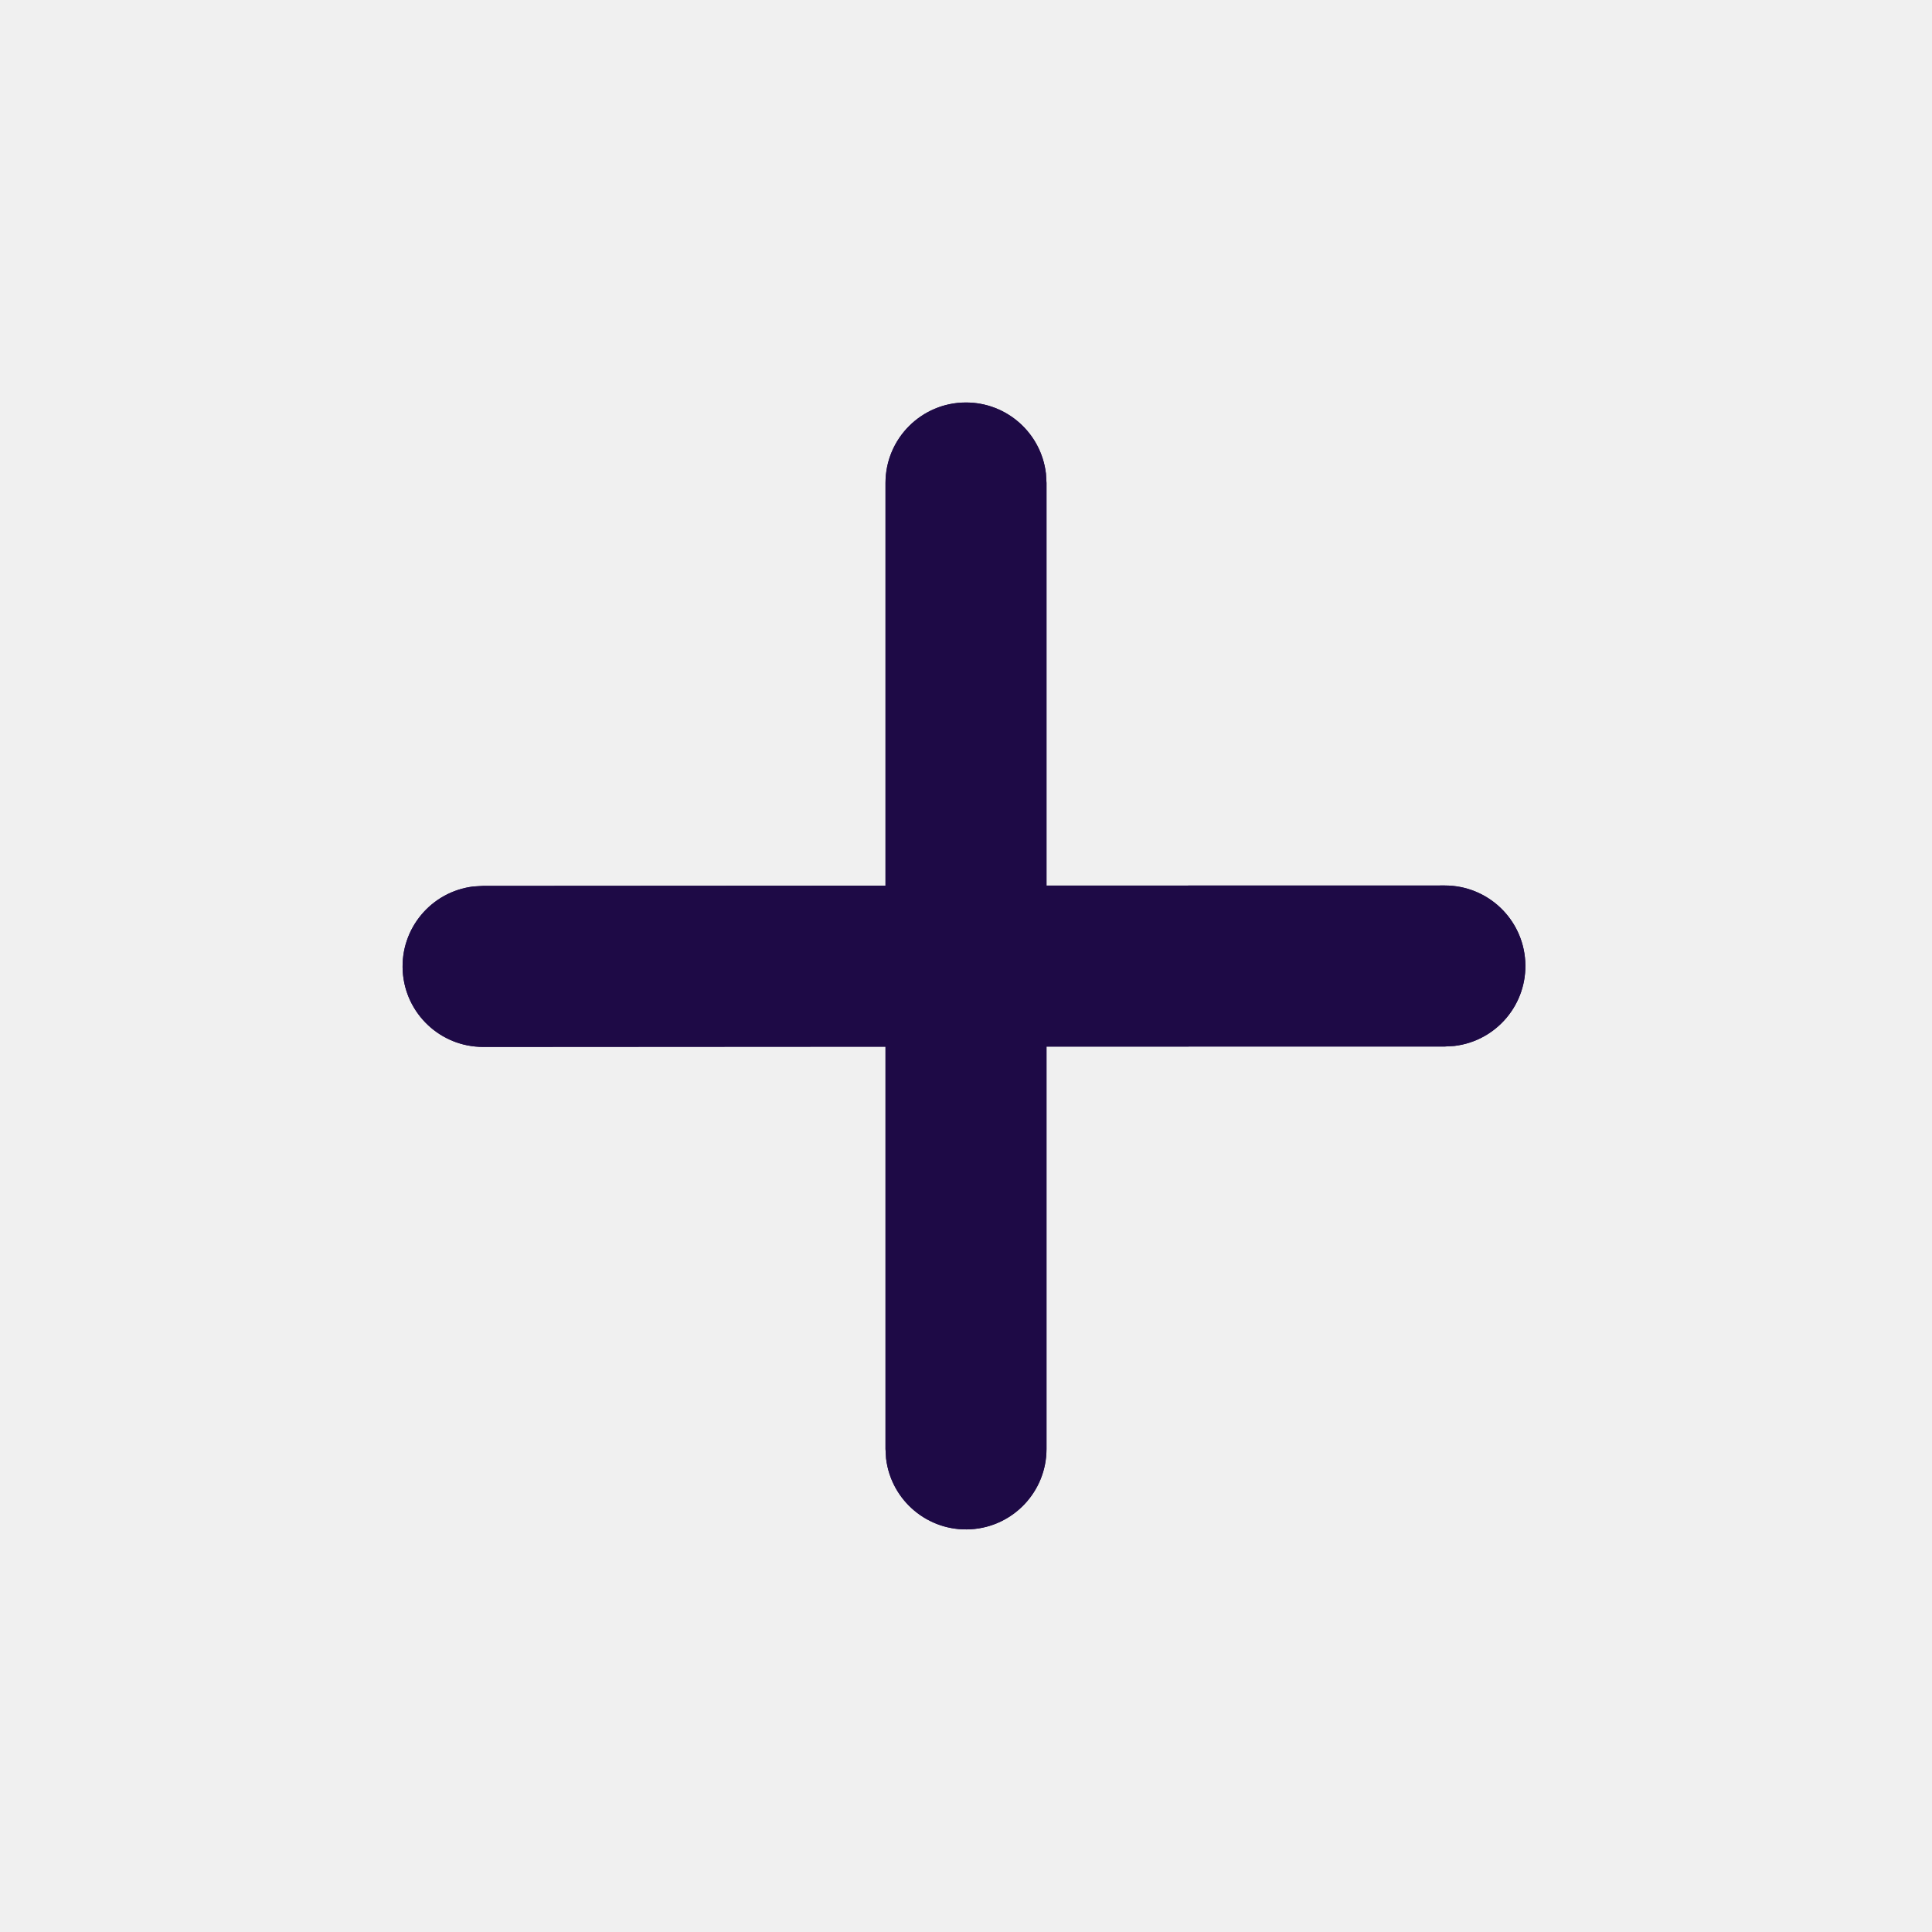
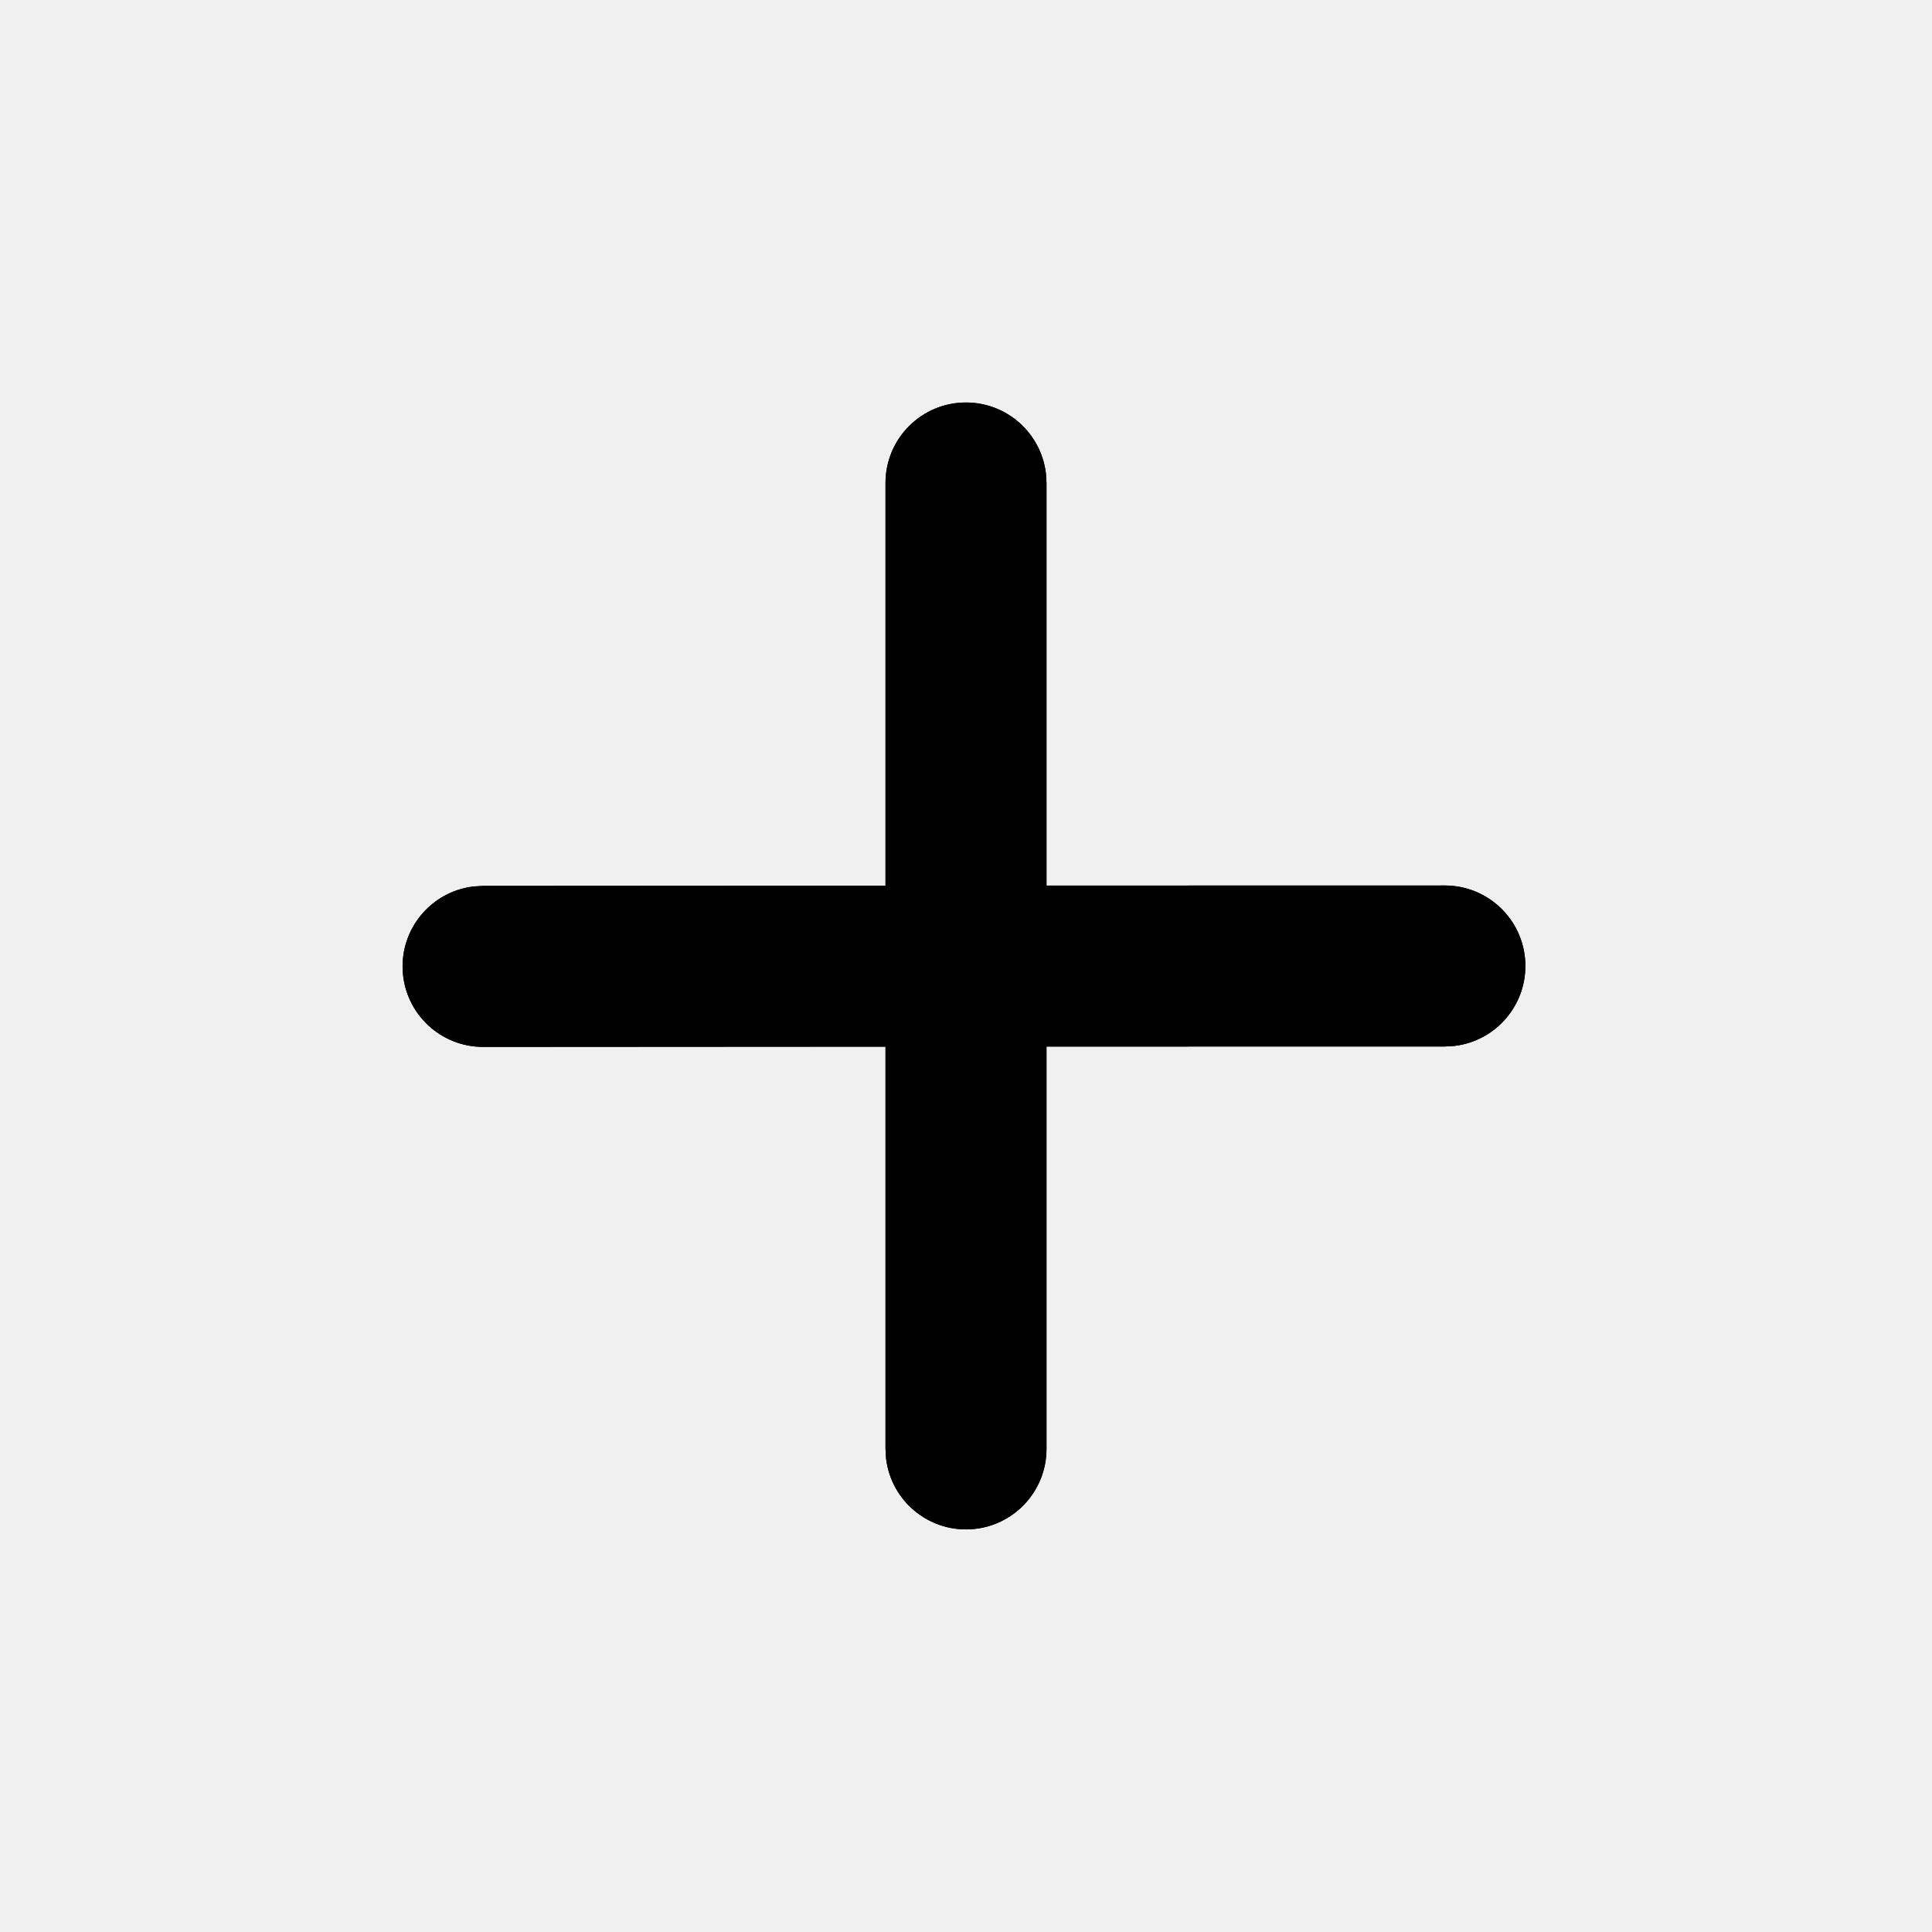
<svg xmlns="http://www.w3.org/2000/svg" xmlns:xlink="http://www.w3.org/1999/xlink" width="24" height="24" class="customer-ui__icon">
  <defs>
    <path d="M12 5a1 1 0 01.993.883L13 6v5.001L17.95 11a1 1 0 01.117 1.993l-.116.007-4.951.001V18a1 1 0 01-1.993.117L11 18v-4.998l-5 .003a1 1 0 01-.117-1.993L6 11.005l5-.003V6a1 1 0 011-1z" id="a" />
  </defs>
  <g stroke="none" stroke-width="1" fill="inherit" fill-rule="evenodd">
    <path fill="none" d="M0 0h24v24H0z" />
    <mask id="b" fill="#fff">
      <use xlink:href="#a" />
    </mask>
-     <use fill="#1E0A46" fill-rule="nonzero" xlink:href="#a" />
-     <path fill="#1E0A46" mask="url(#b)" d="M0 0h24v24H0z" />
+     <use fill="inherit" fill-rule="nonzero" xlink:href="#a" />
+     <path fill="inherit" mask="url(#b)" d="M0 0h24v24H0z" />
  </g>
</svg>
